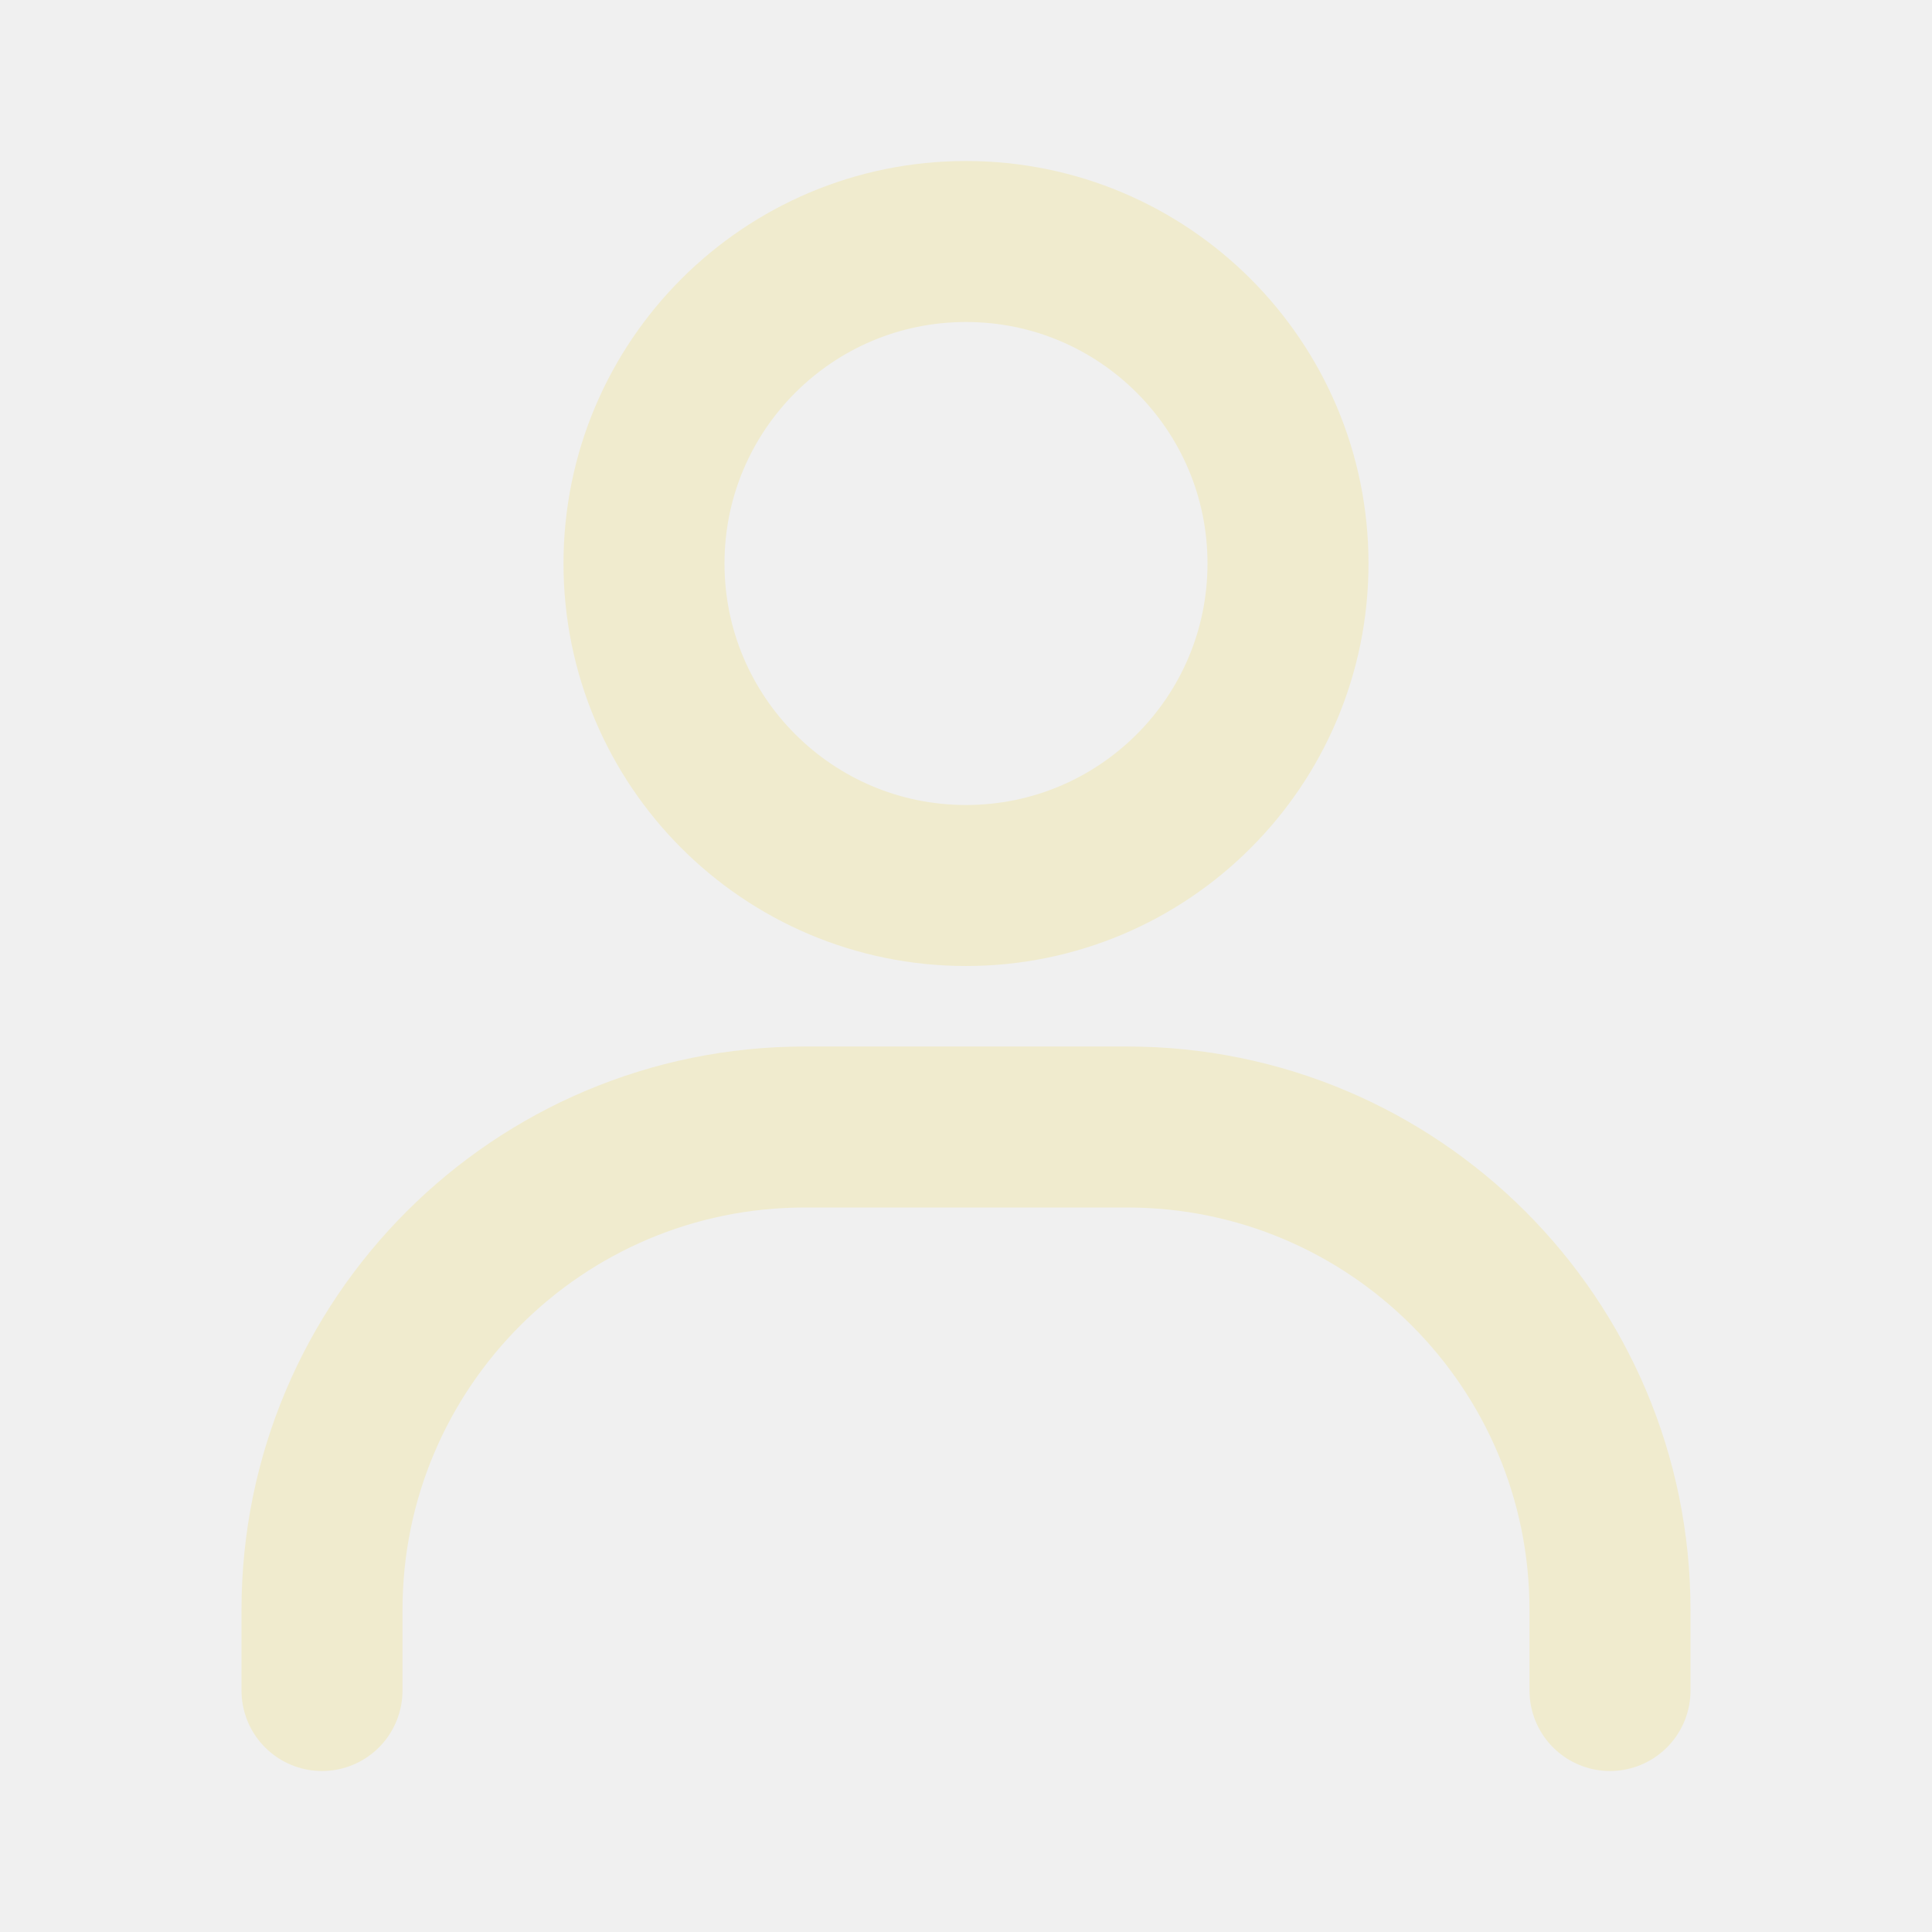
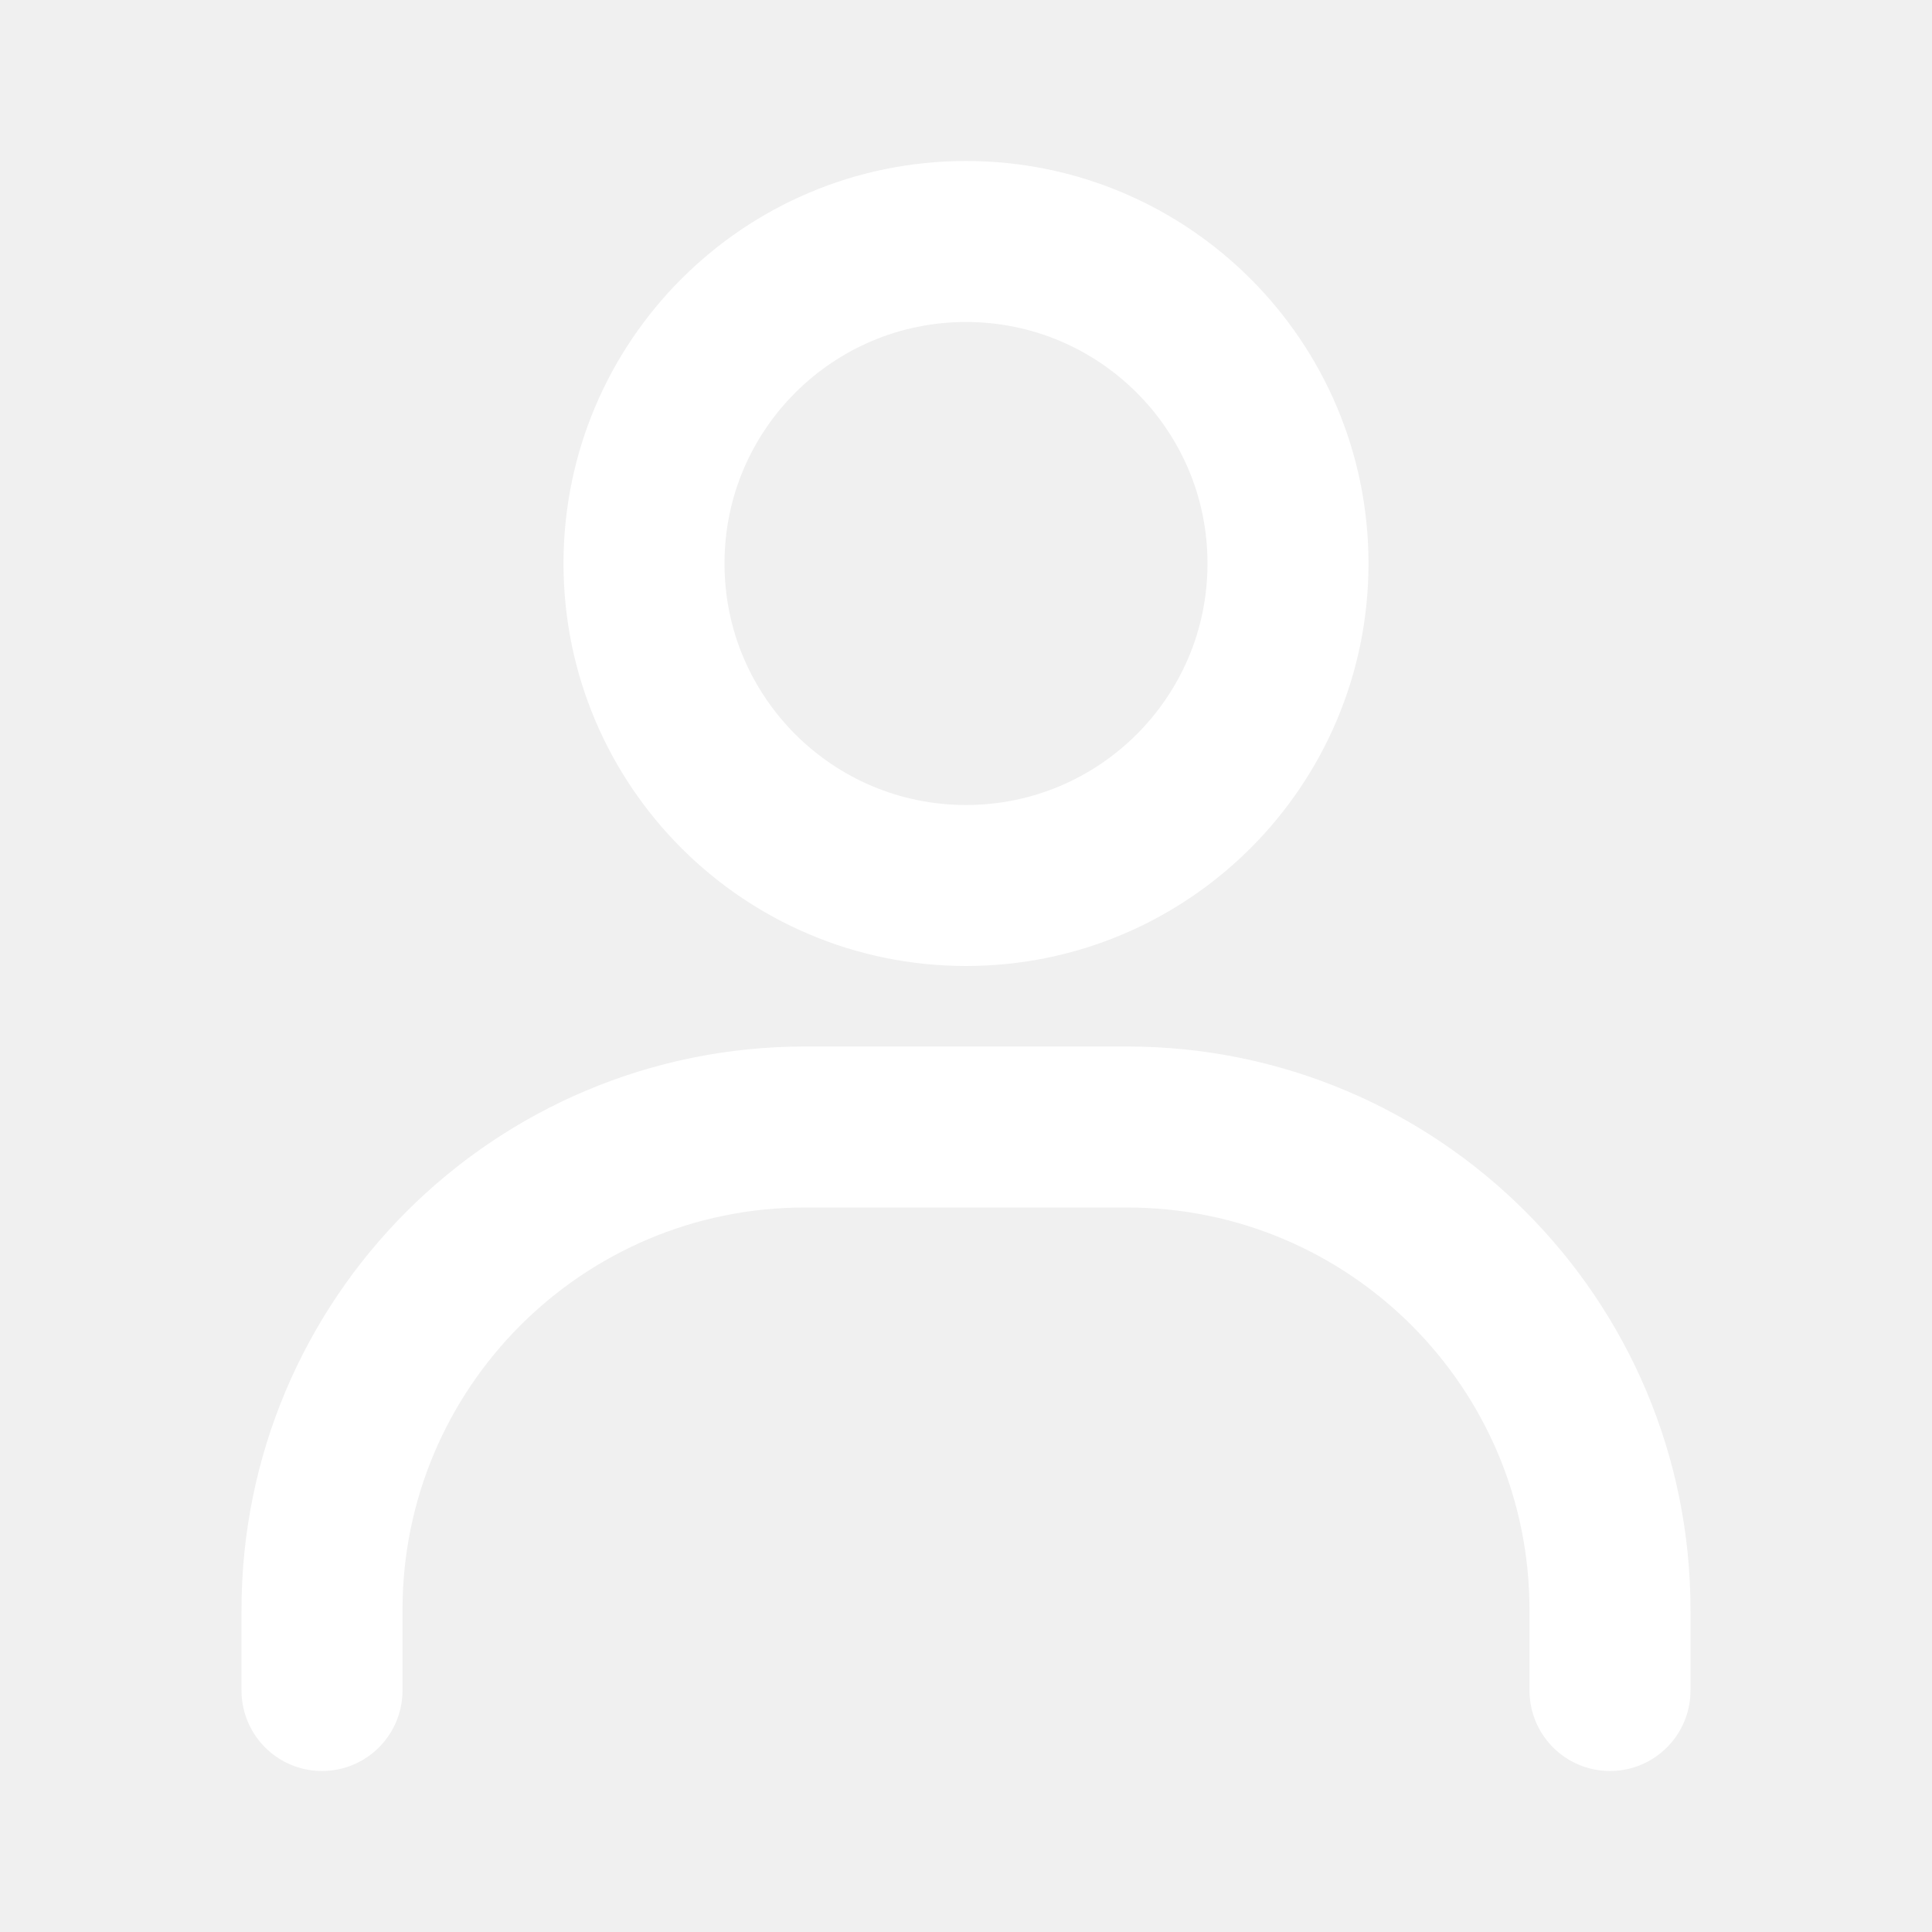
<svg xmlns="http://www.w3.org/2000/svg" width="20" height="20" viewBox="0 0 24 24">
-   <g fill="none" stroke="#F0EBCE" stroke-linecap="round" stroke-width="2">
+   <g fill="none" stroke="#FFFFFF" stroke-linecap="round" stroke-width="2">
    <path d="M4 21V20C4 16.686 6.686 14 10 14H14C17.314 14 20 16.686 20 20V21" />
    <path d="M12 11C9.791 11 8 9.209 8 7C8 4.791 9.791 3 12 3C14.209 3 16 4.791 16 7C16 9.209 14.209 11 12 11Z" />
  </g>
</svg>
